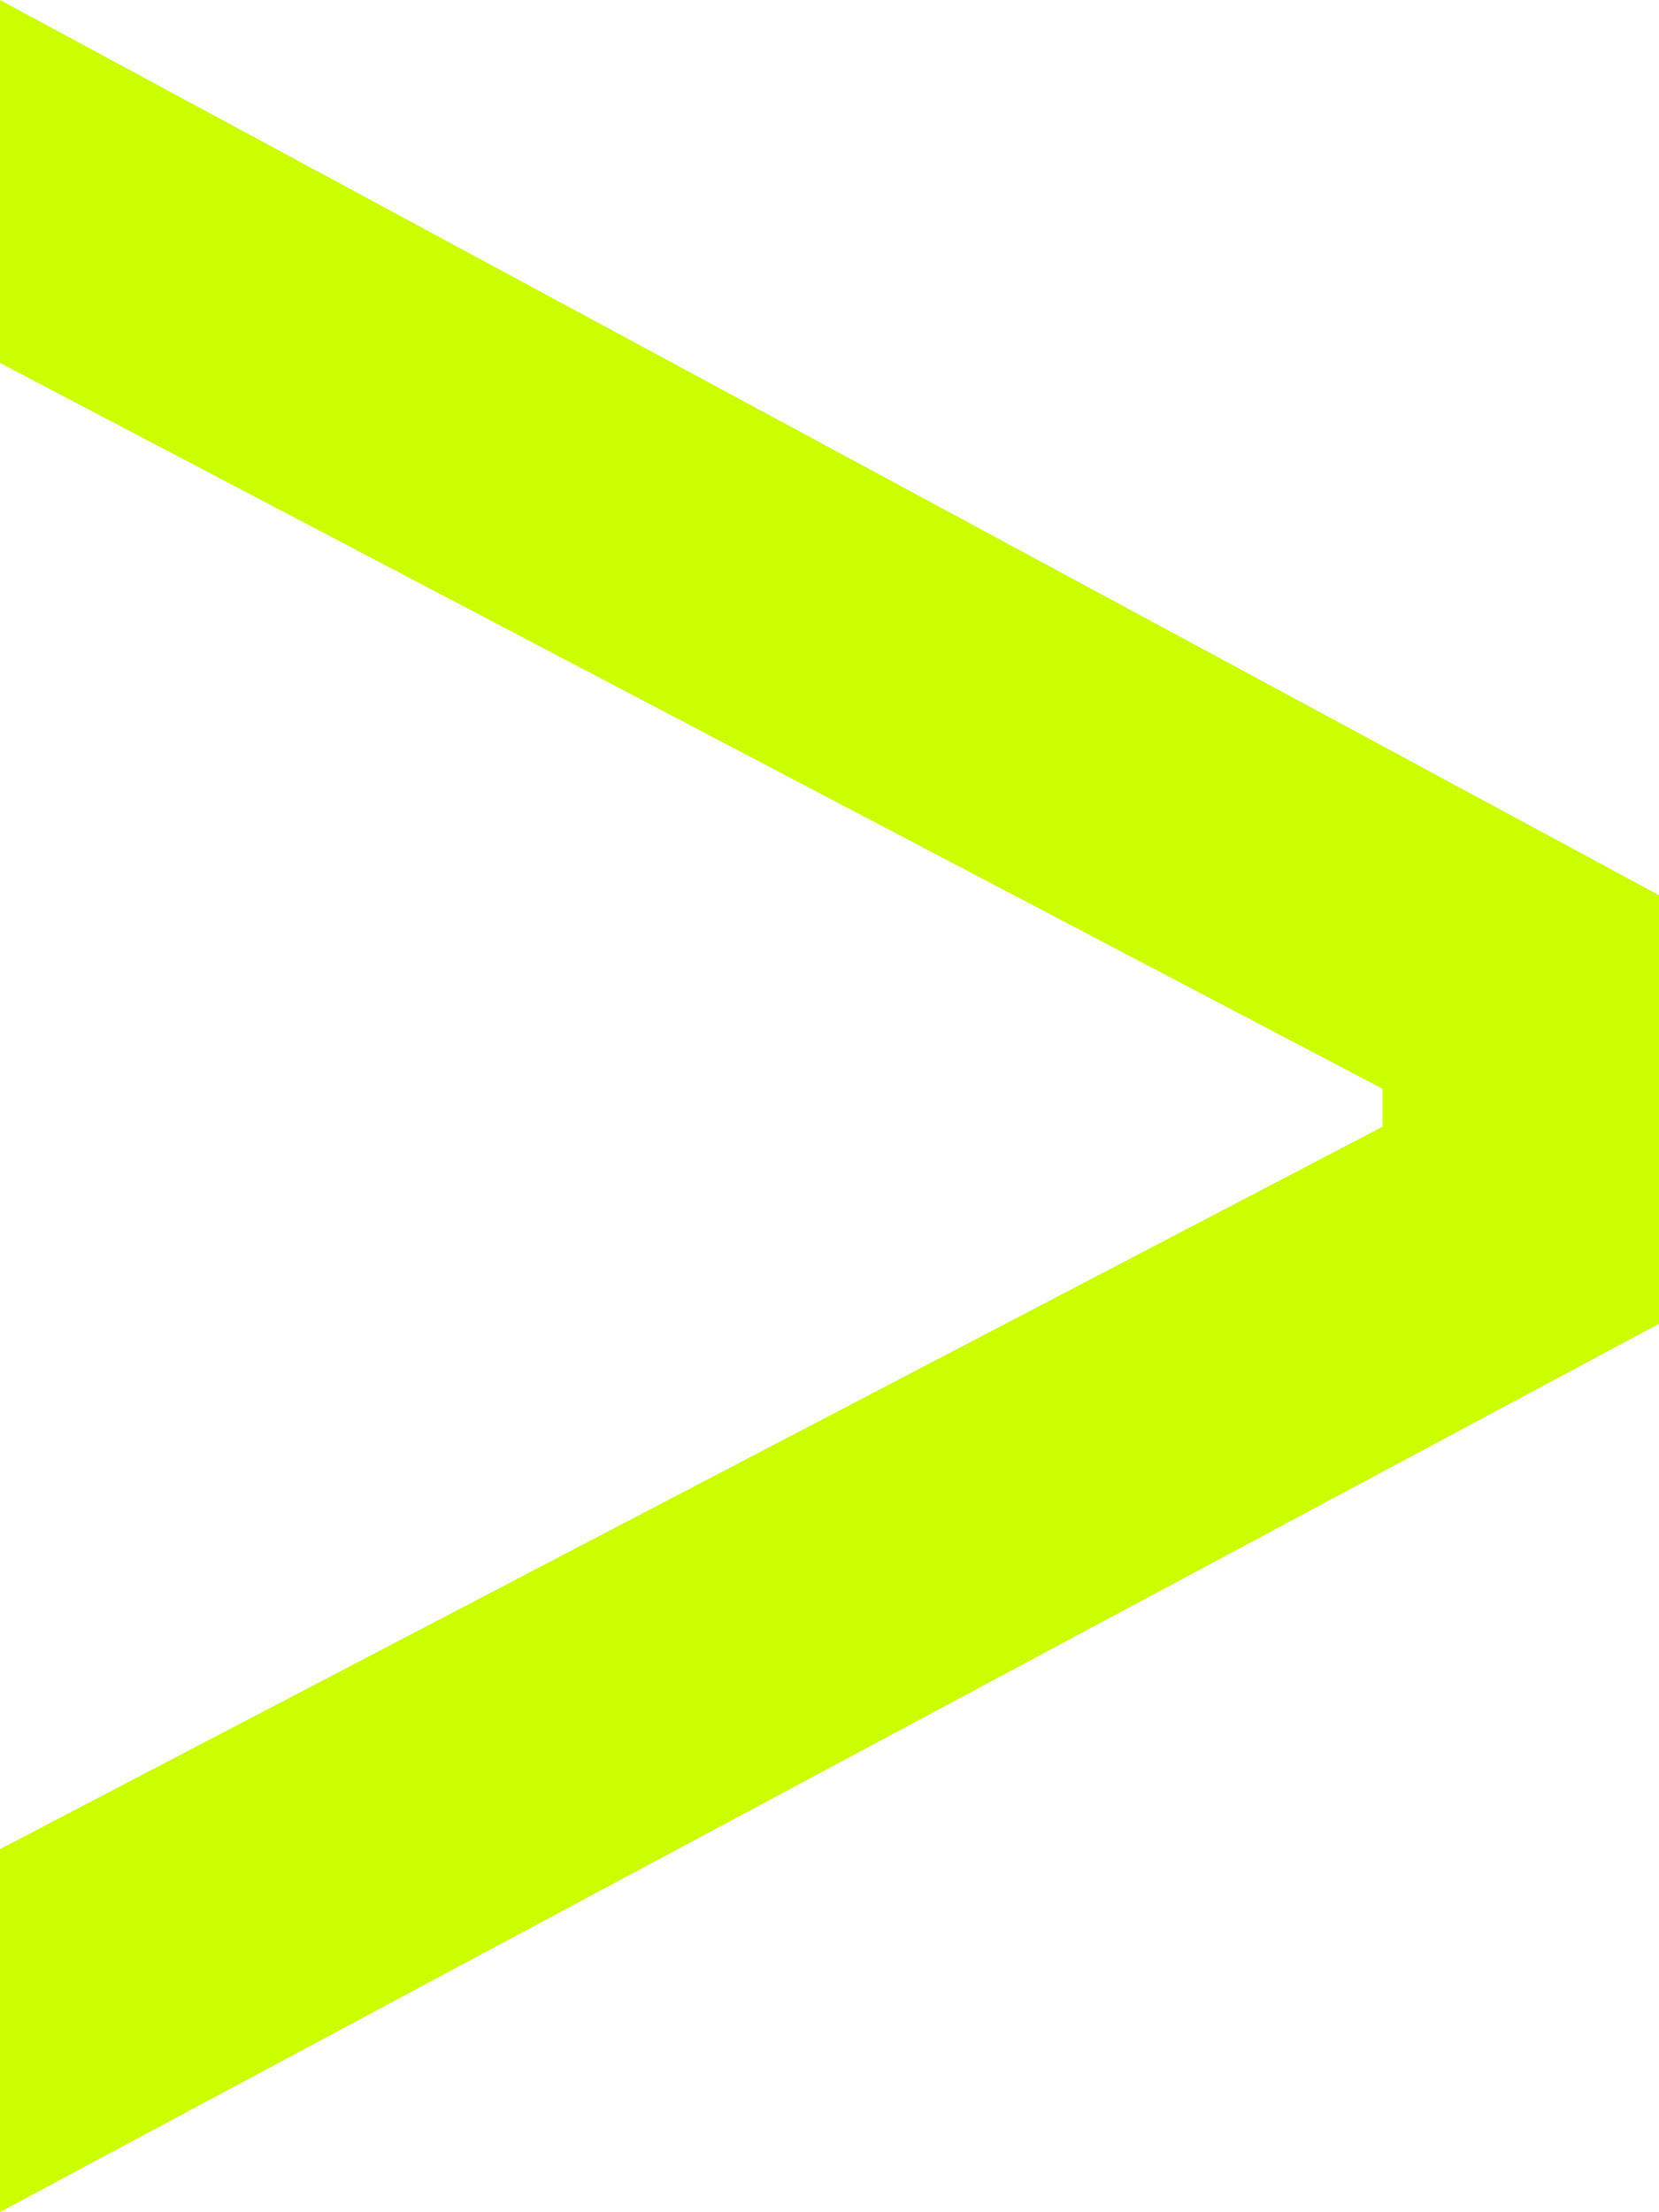
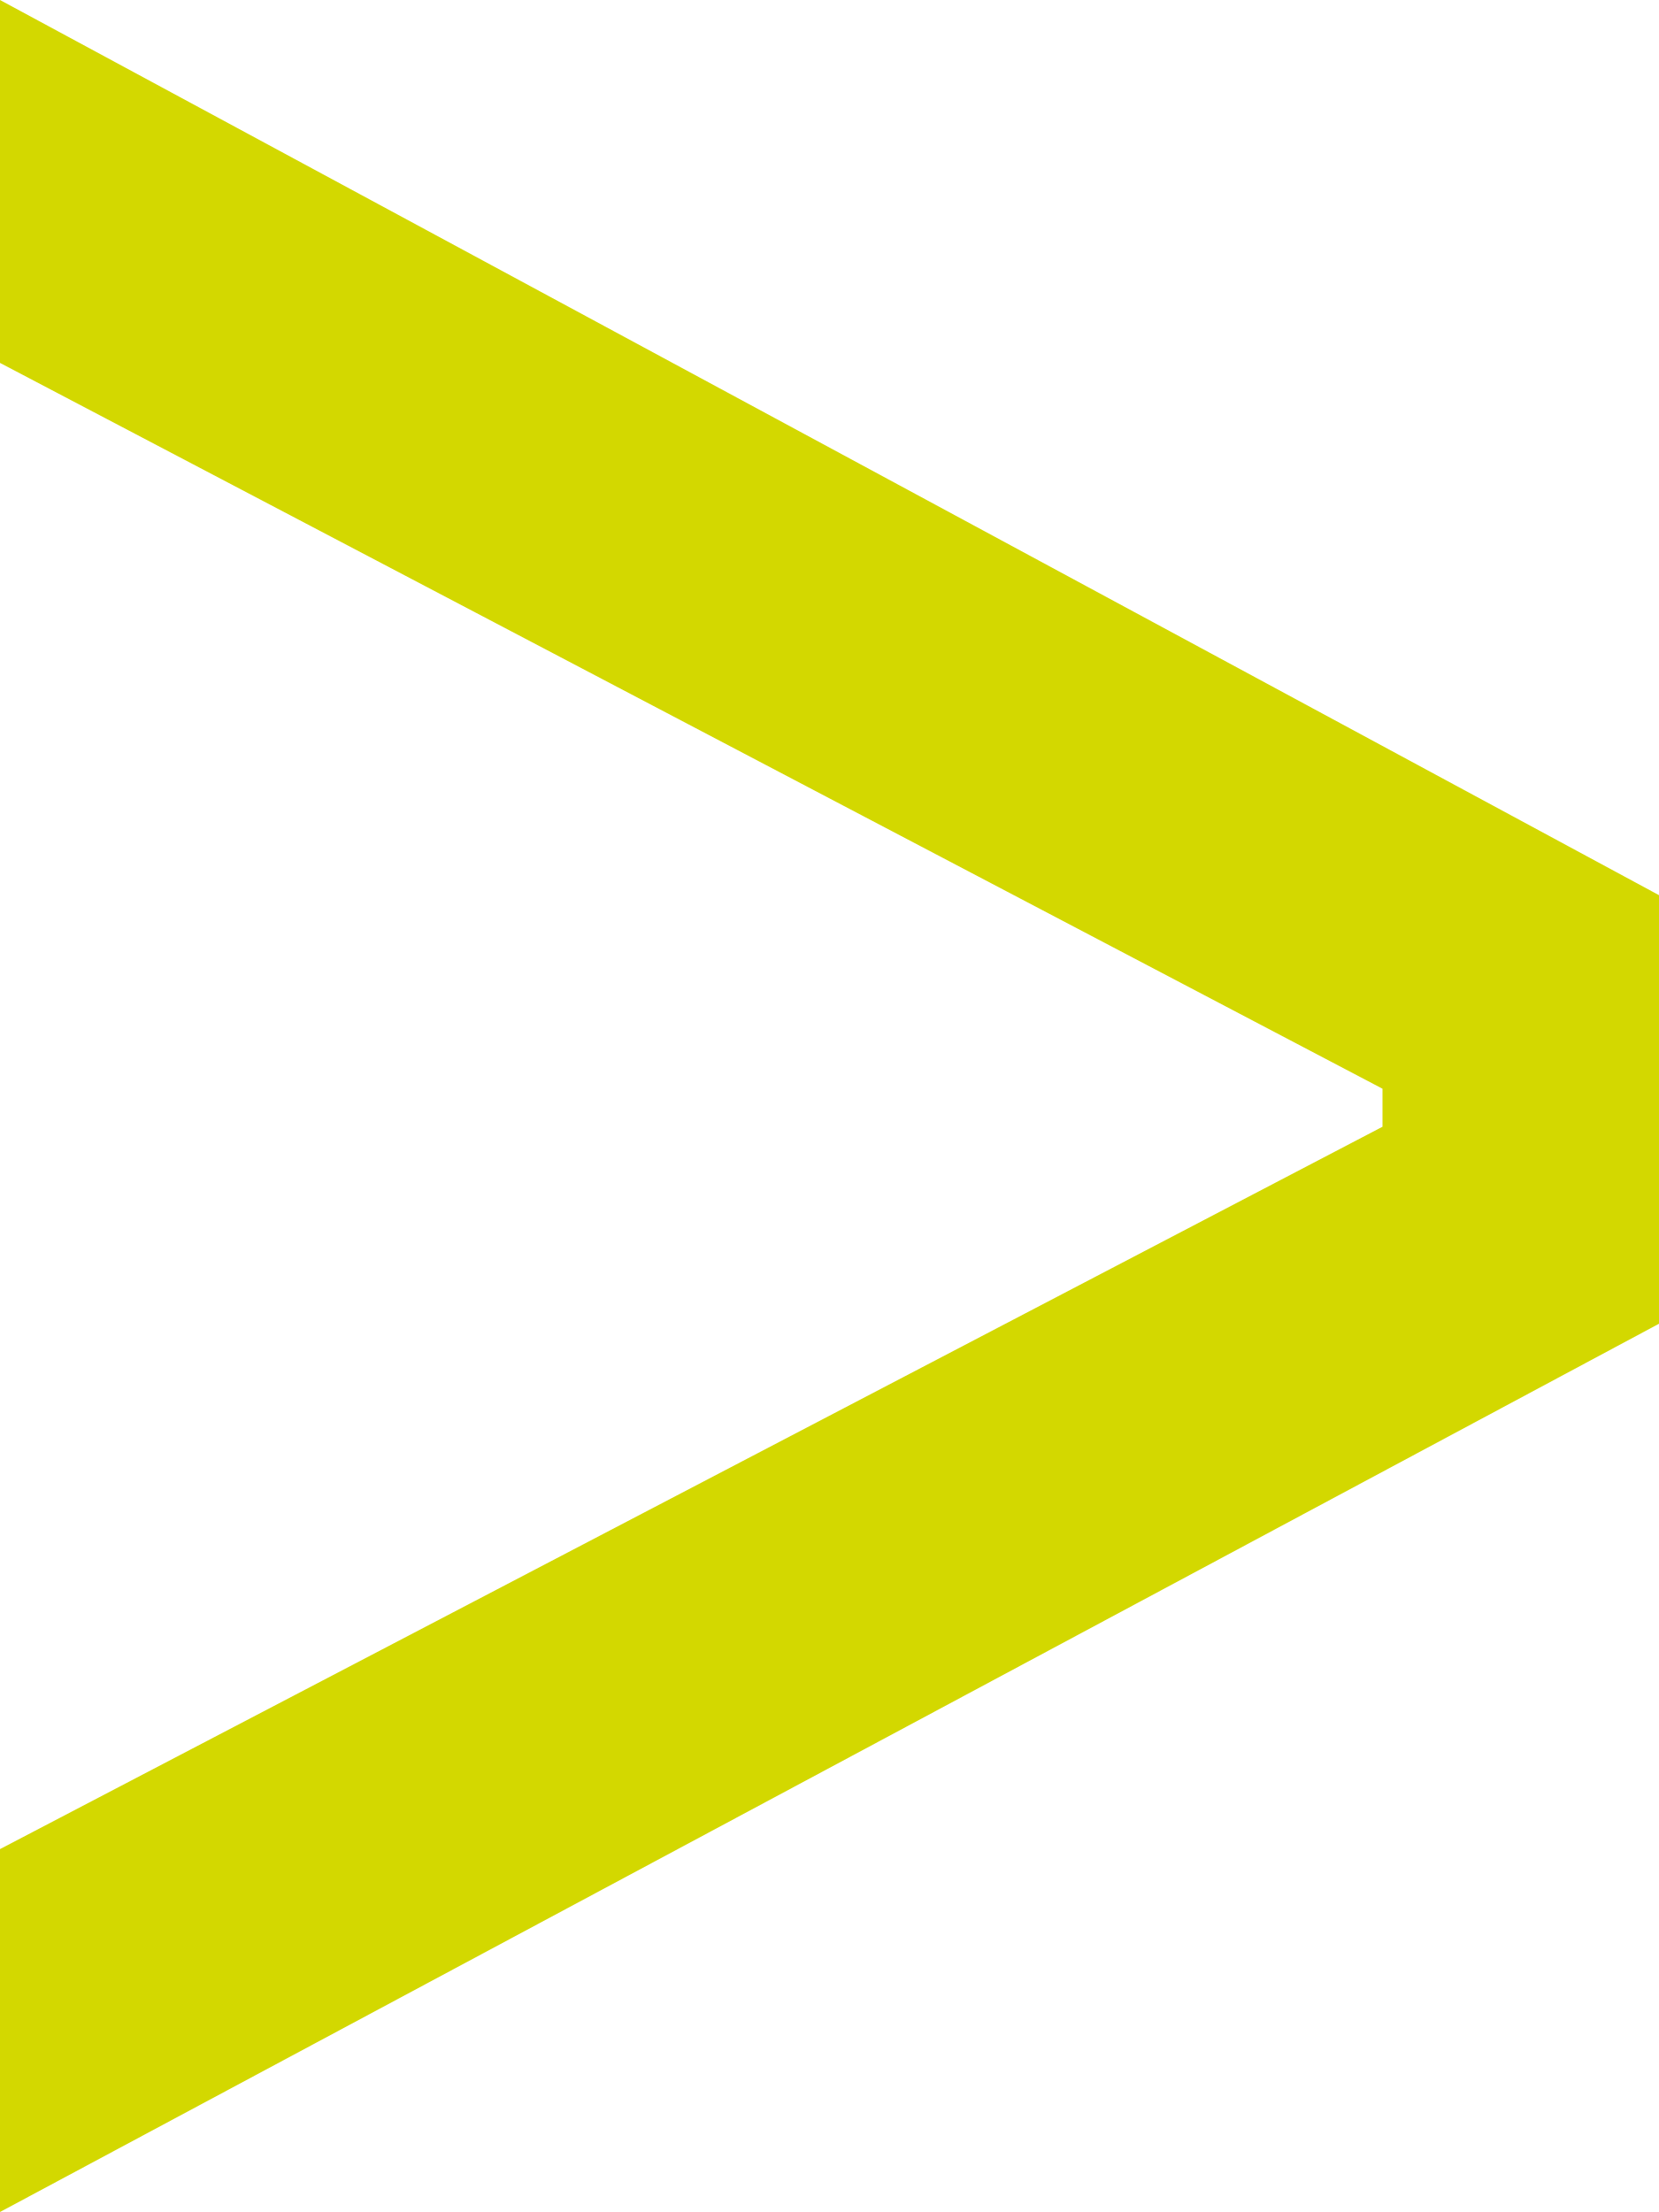
<svg xmlns="http://www.w3.org/2000/svg" id="Layer_1" version="1.1" viewBox="0 0 48 64">
  <defs>
    <style>
      .st0 {
-         fill: #cbff00;
+         fill: #D3D800;
      }
    </style>
  </defs>
  <path class="st0" d="M0,64v-10.5l40-20.9v-1.1L0,10.5V0l48,25.9v12.4L0,64Z" />
</svg>
